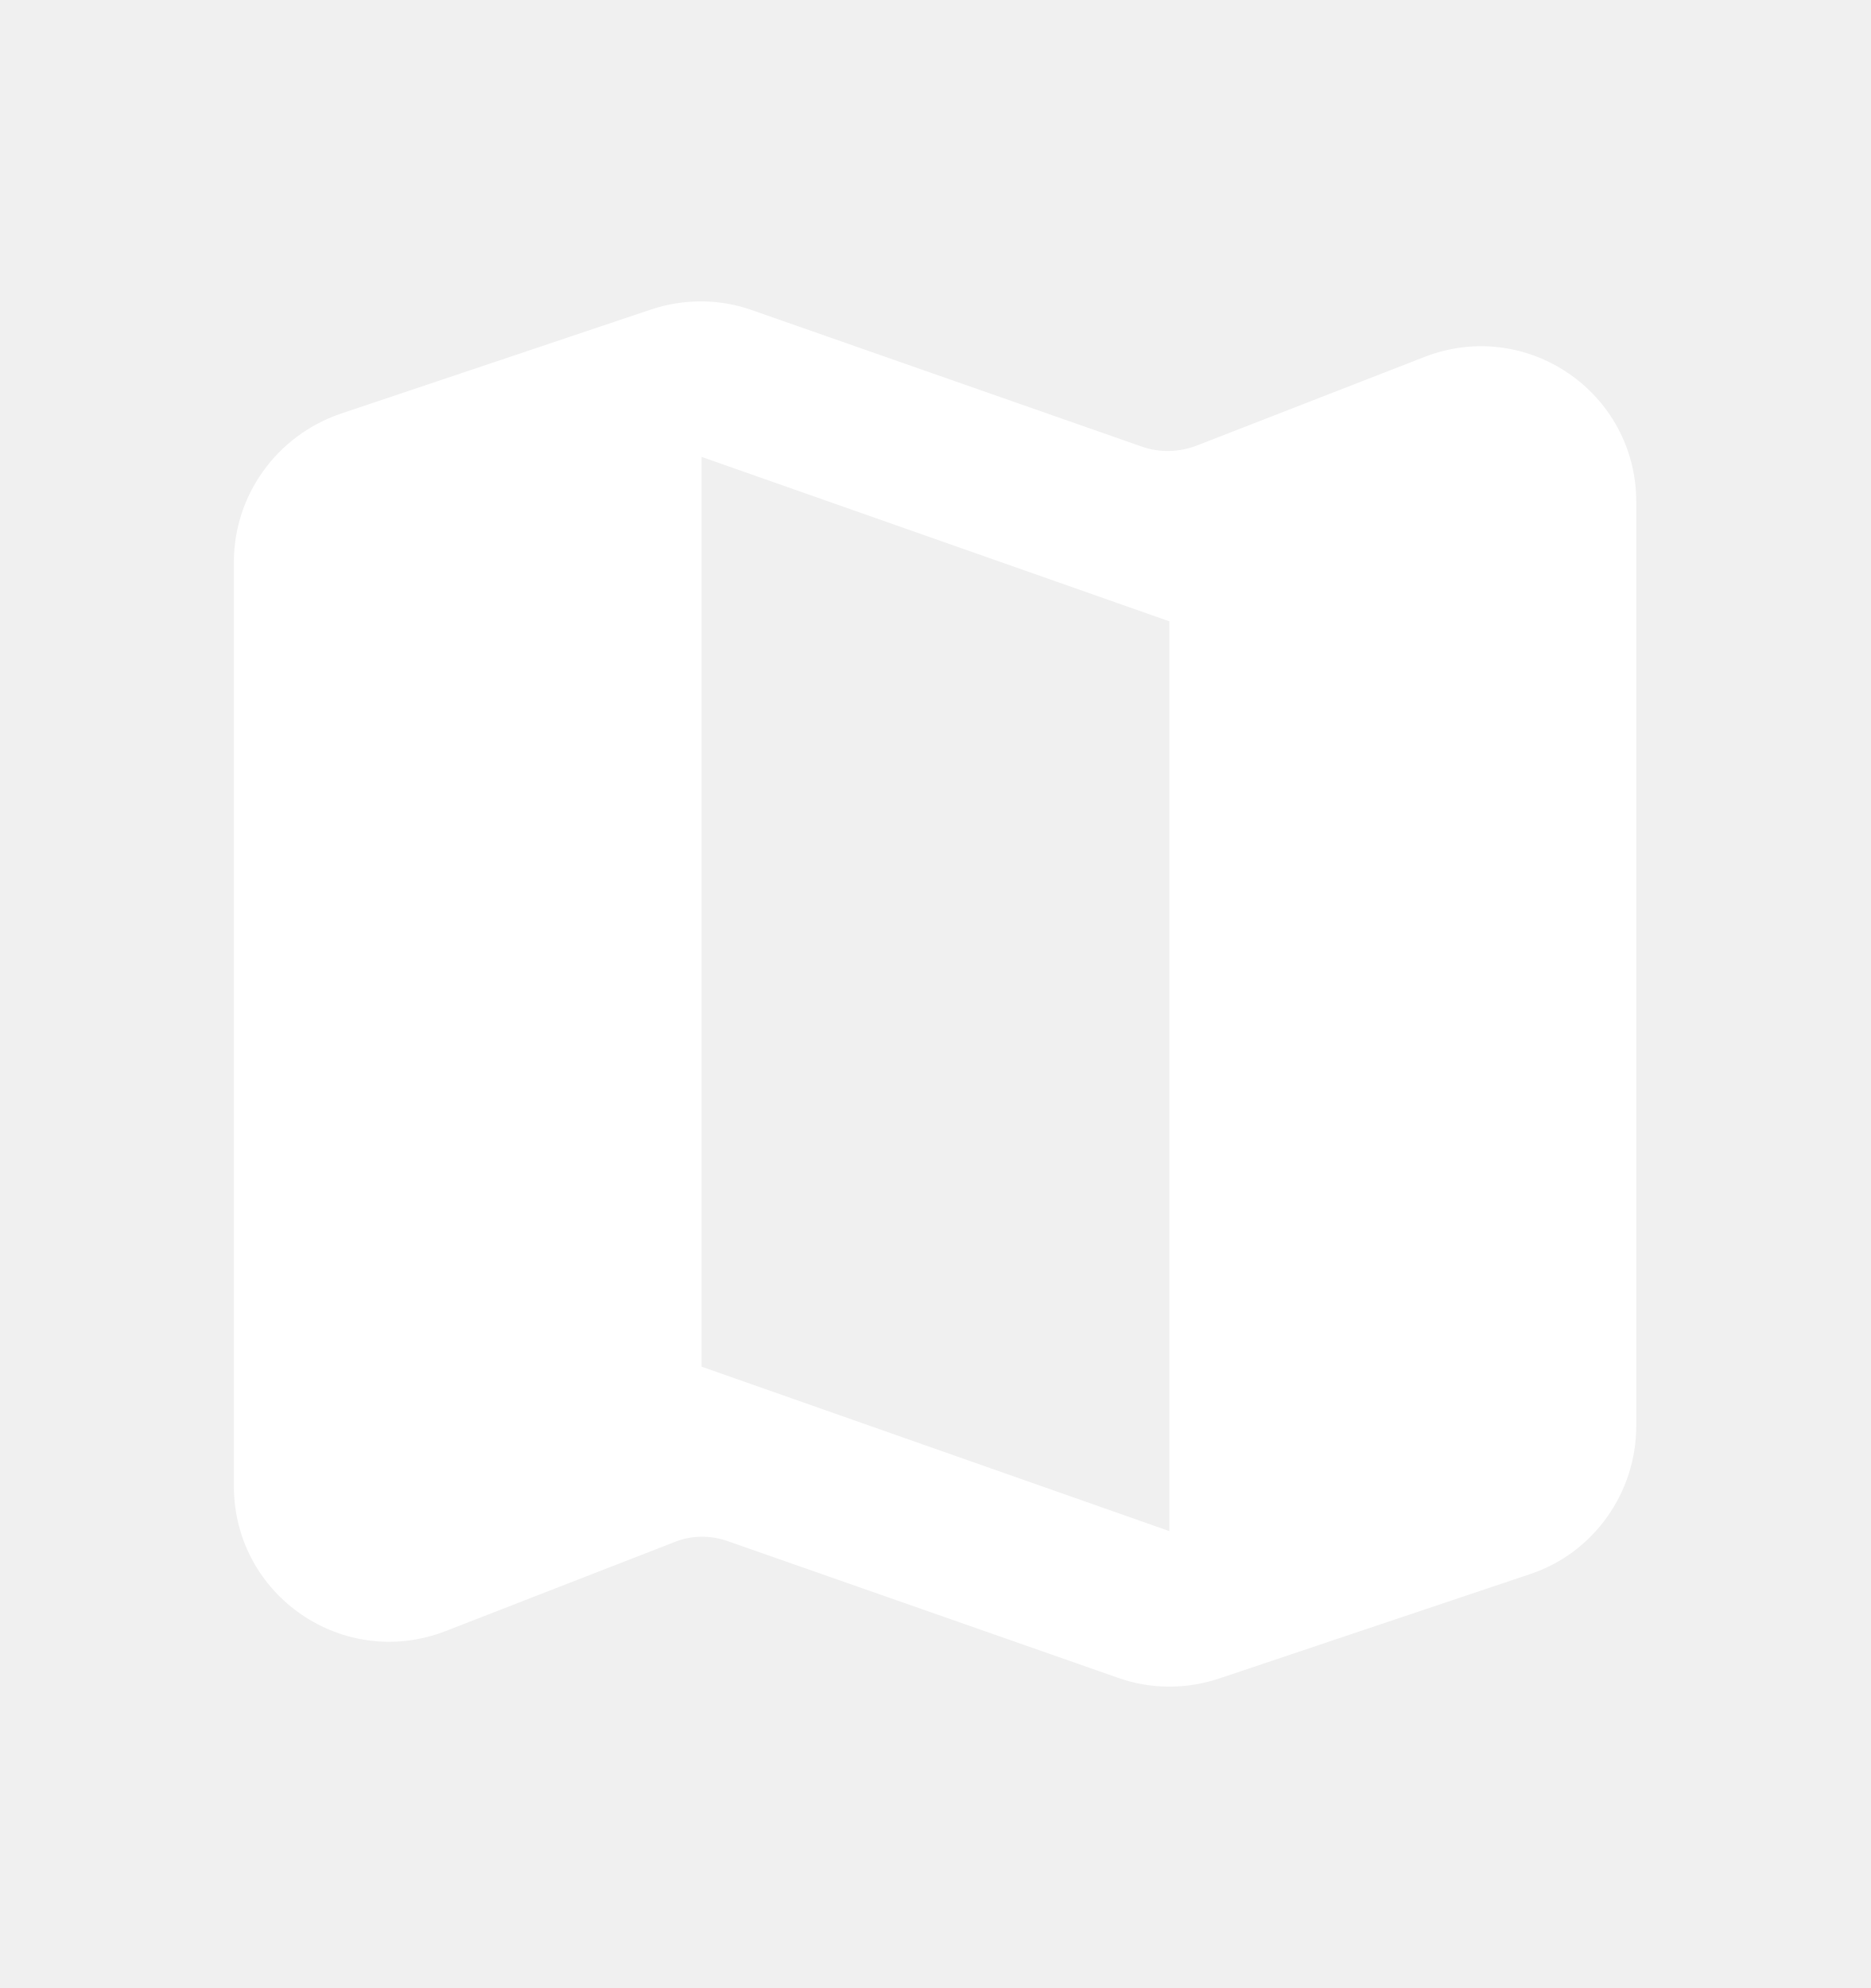
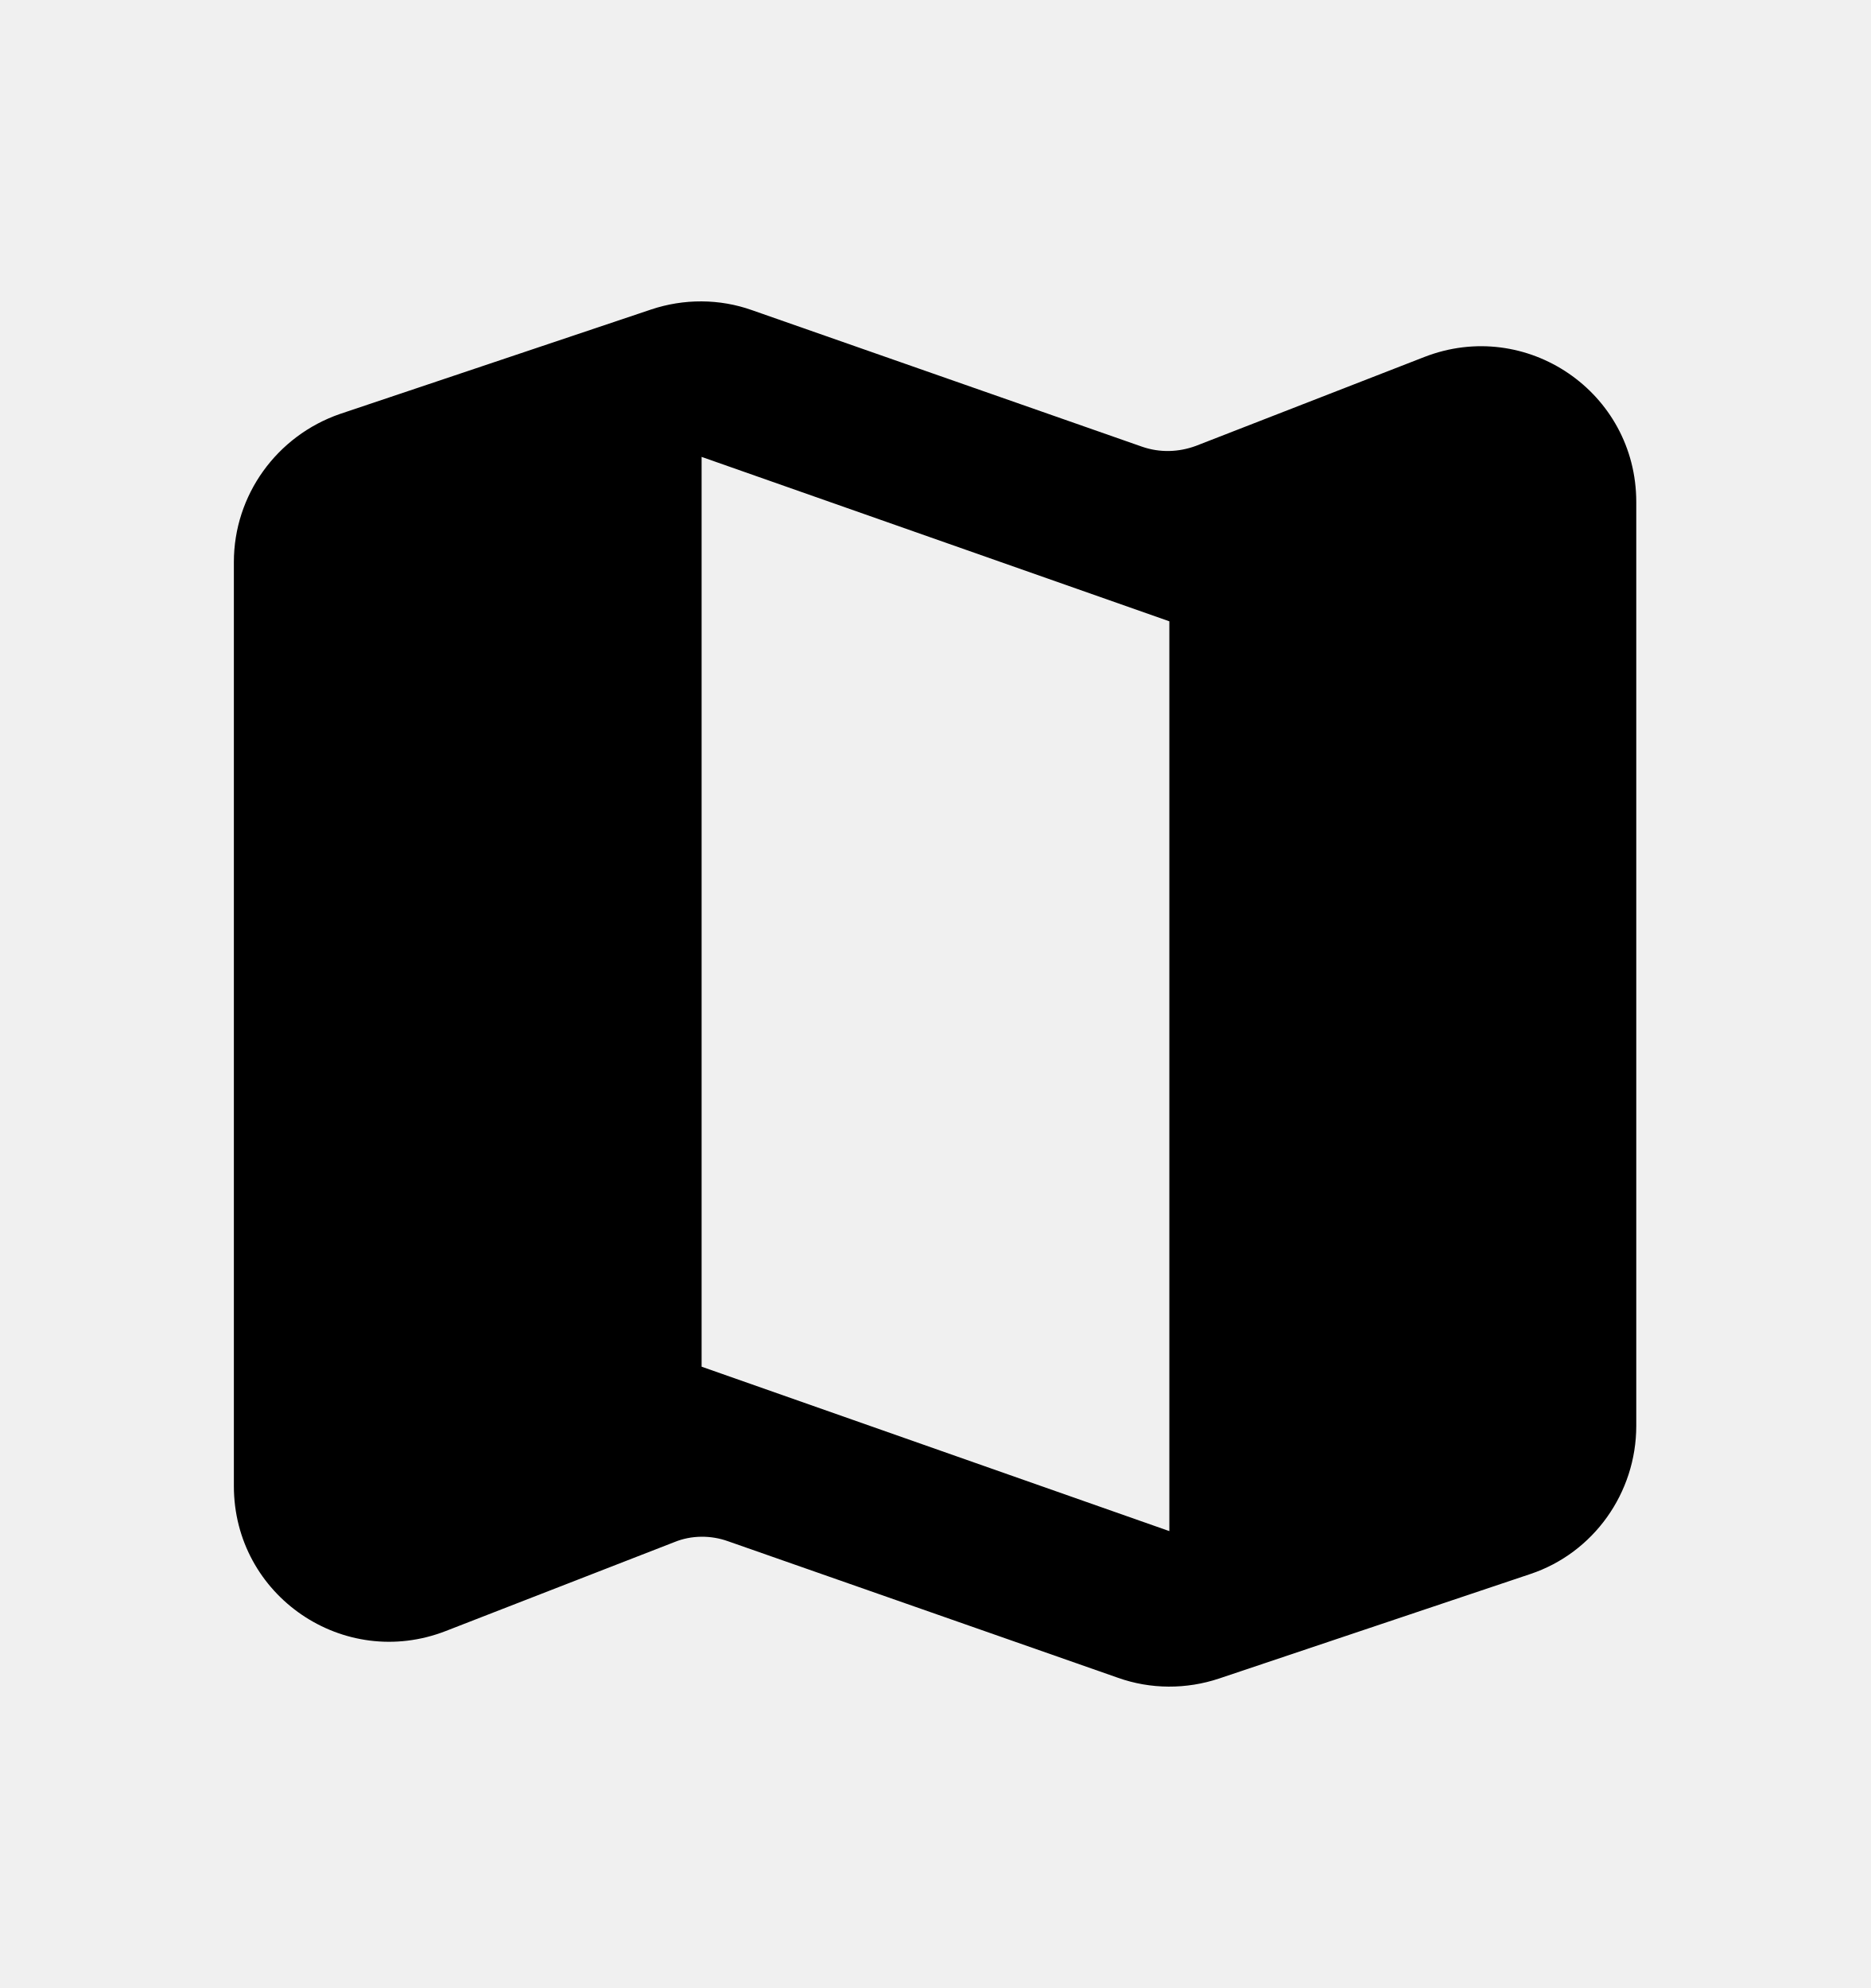
- <svg xmlns="http://www.w3.org/2000/svg" width="16" height="17" viewBox="0 0 16 17" fill="none">
-   <path d="M9.767 3.82L6.433 2.653C6.153 2.553 5.847 2.553 5.567 2.647L2.907 3.54C2.367 3.727 2 4.233 2 4.807V12.707C2 13.647 2.94 14.287 3.813 13.947L5.767 13.187C5.913 13.127 6.08 13.127 6.227 13.18L9.56 14.347C9.84 14.447 10.147 14.447 10.427 14.353L13.087 13.46C13.627 13.28 13.993 12.767 13.993 12.193V4.293C13.993 3.353 13.053 2.713 12.18 3.053L10.227 3.813C10.08 3.867 9.92 3.873 9.767 3.82ZM10 13.093L6 11.687V3.907L10 5.313V13.093Z" fill="white" />
+ <svg xmlns="http://www.w3.org/2000/svg" width="16" height="17" viewBox="0 0 16 17">
+   <path d="M9.767 3.82L6.433 2.653C6.153 2.553 5.847 2.553 5.567 2.647L2.907 3.54C2.367 3.727 2 4.233 2 4.807V12.707C2 13.647 2.94 14.287 3.813 13.947L5.767 13.187C5.913 13.127 6.08 13.127 6.227 13.18L9.56 14.347C9.84 14.447 10.147 14.447 10.427 14.353L13.087 13.46C13.627 13.28 13.993 12.767 13.993 12.193V4.293C13.993 3.353 13.053 2.713 12.18 3.053L10.227 3.813C10.08 3.867 9.92 3.873 9.767 3.82ZM10 13.093L6 11.687V3.907L10 5.313V13.093Z" />
</svg>
